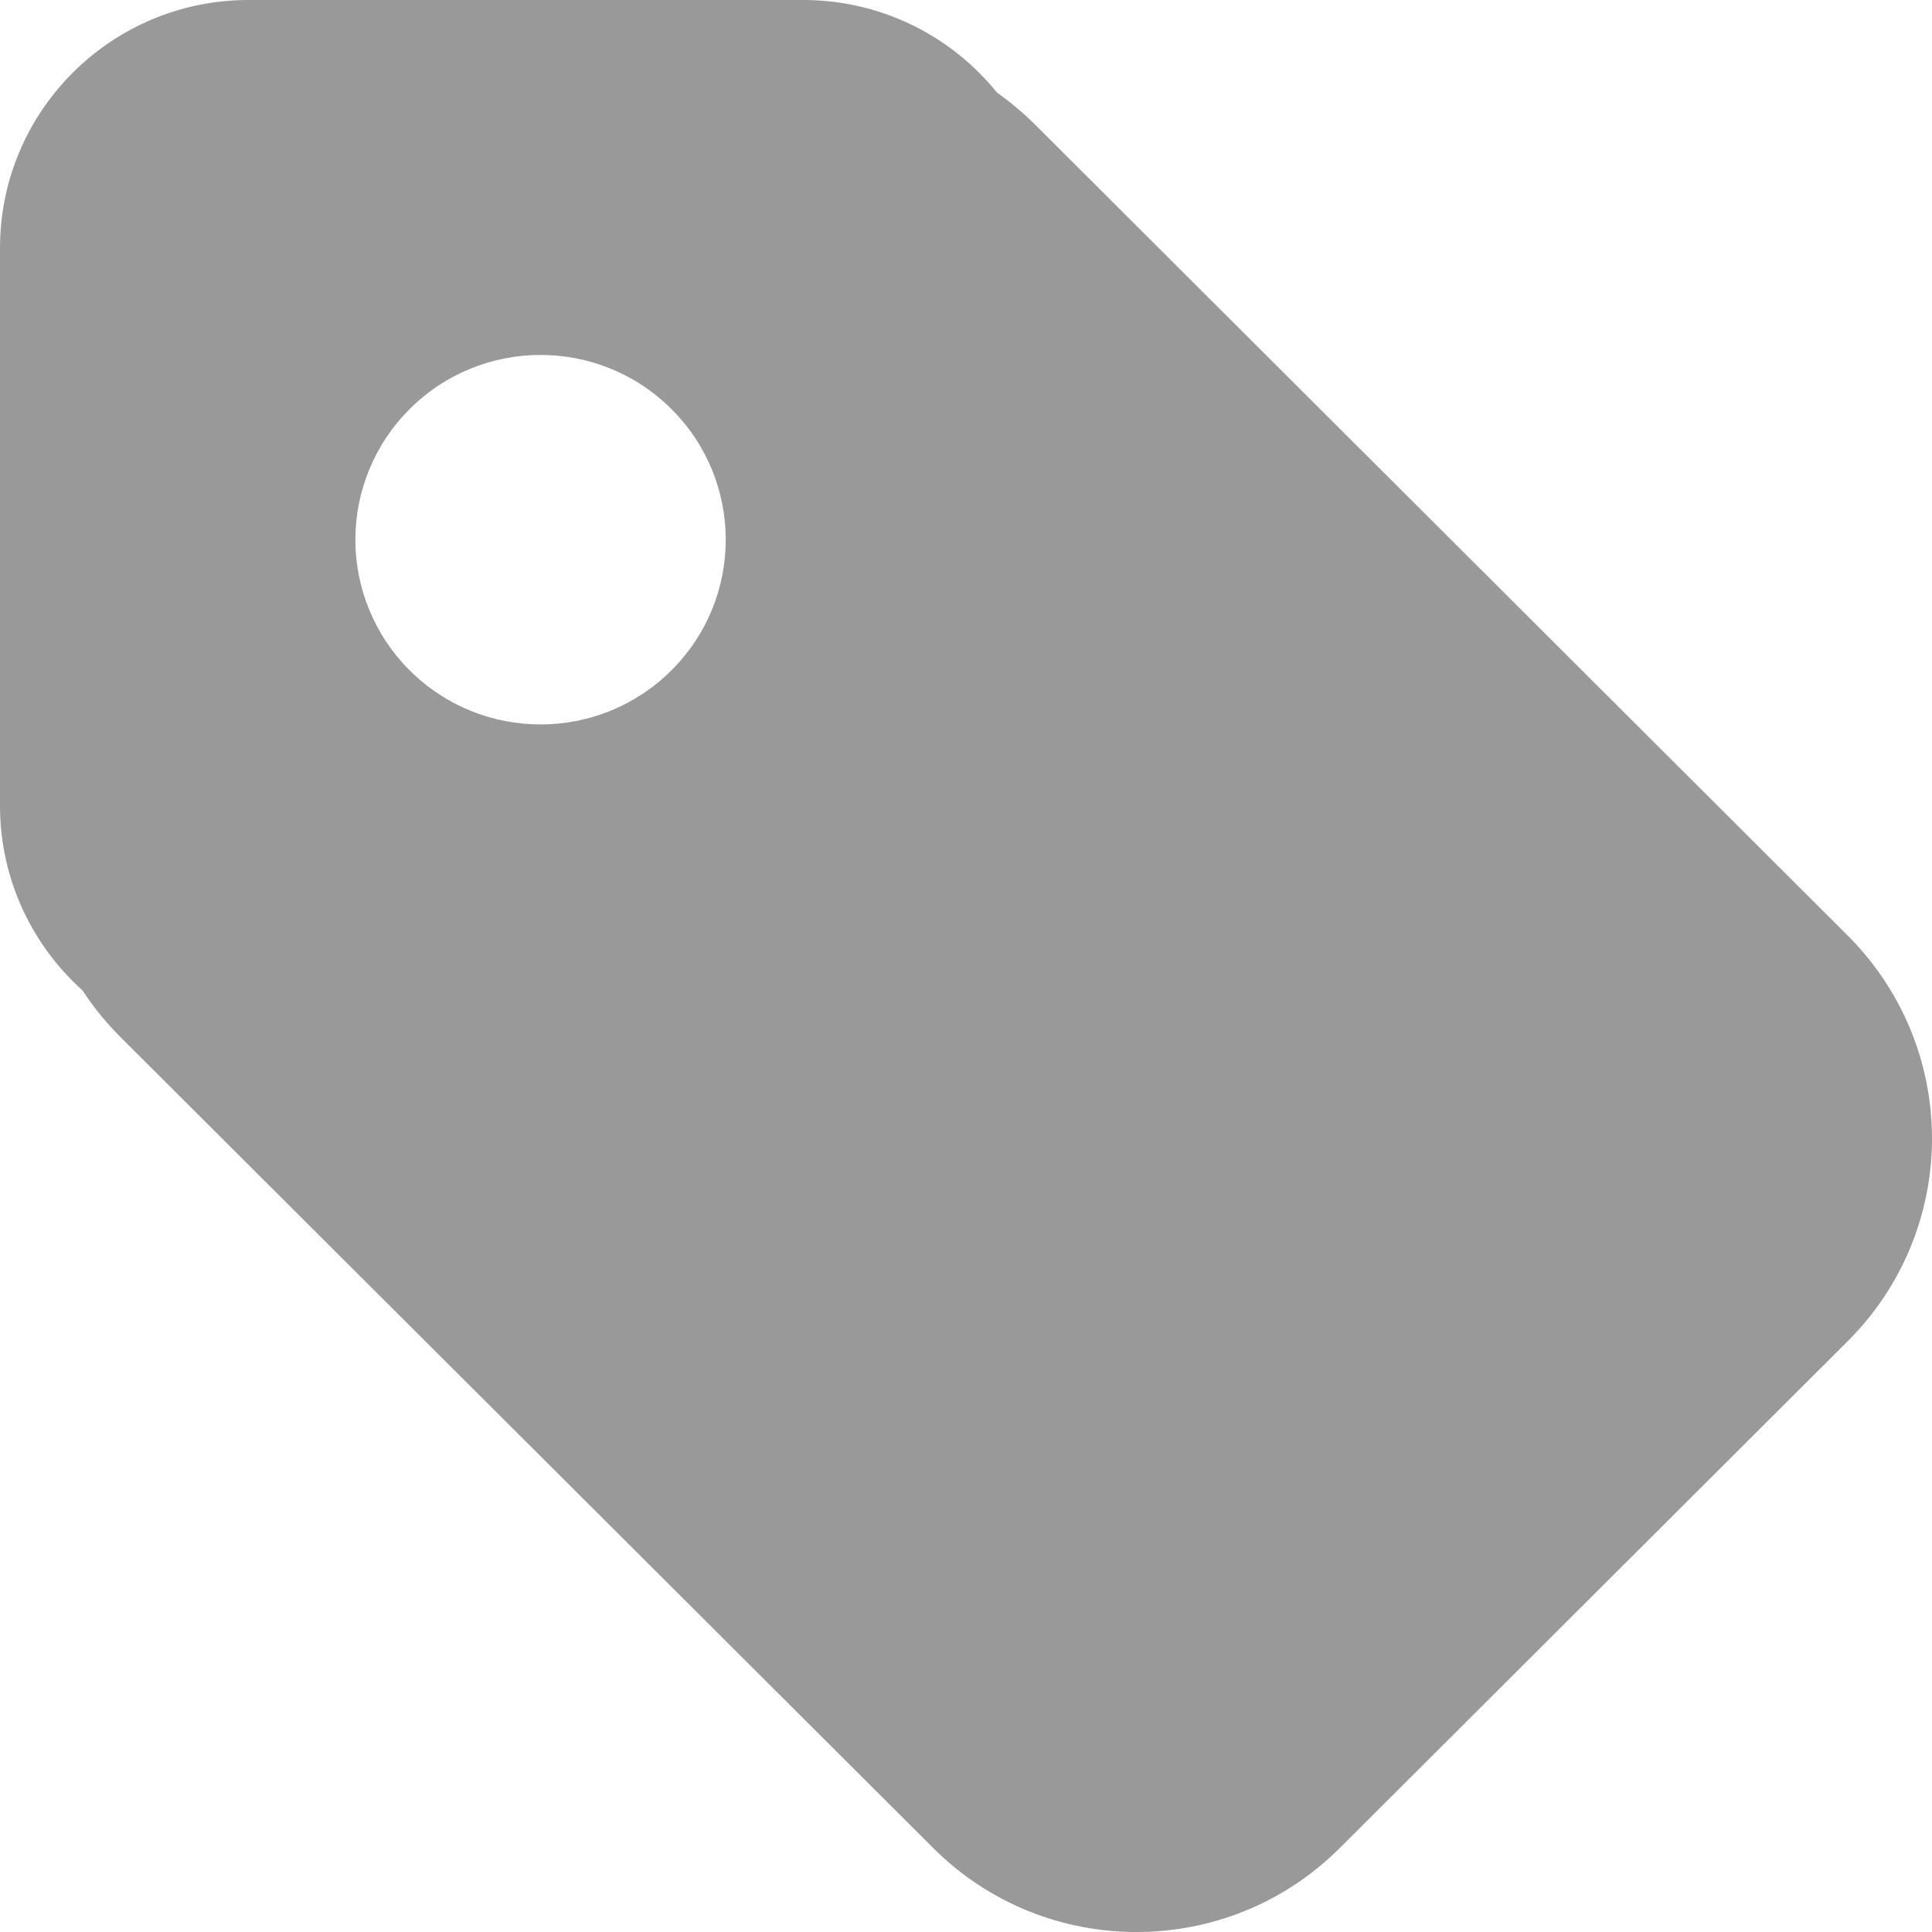
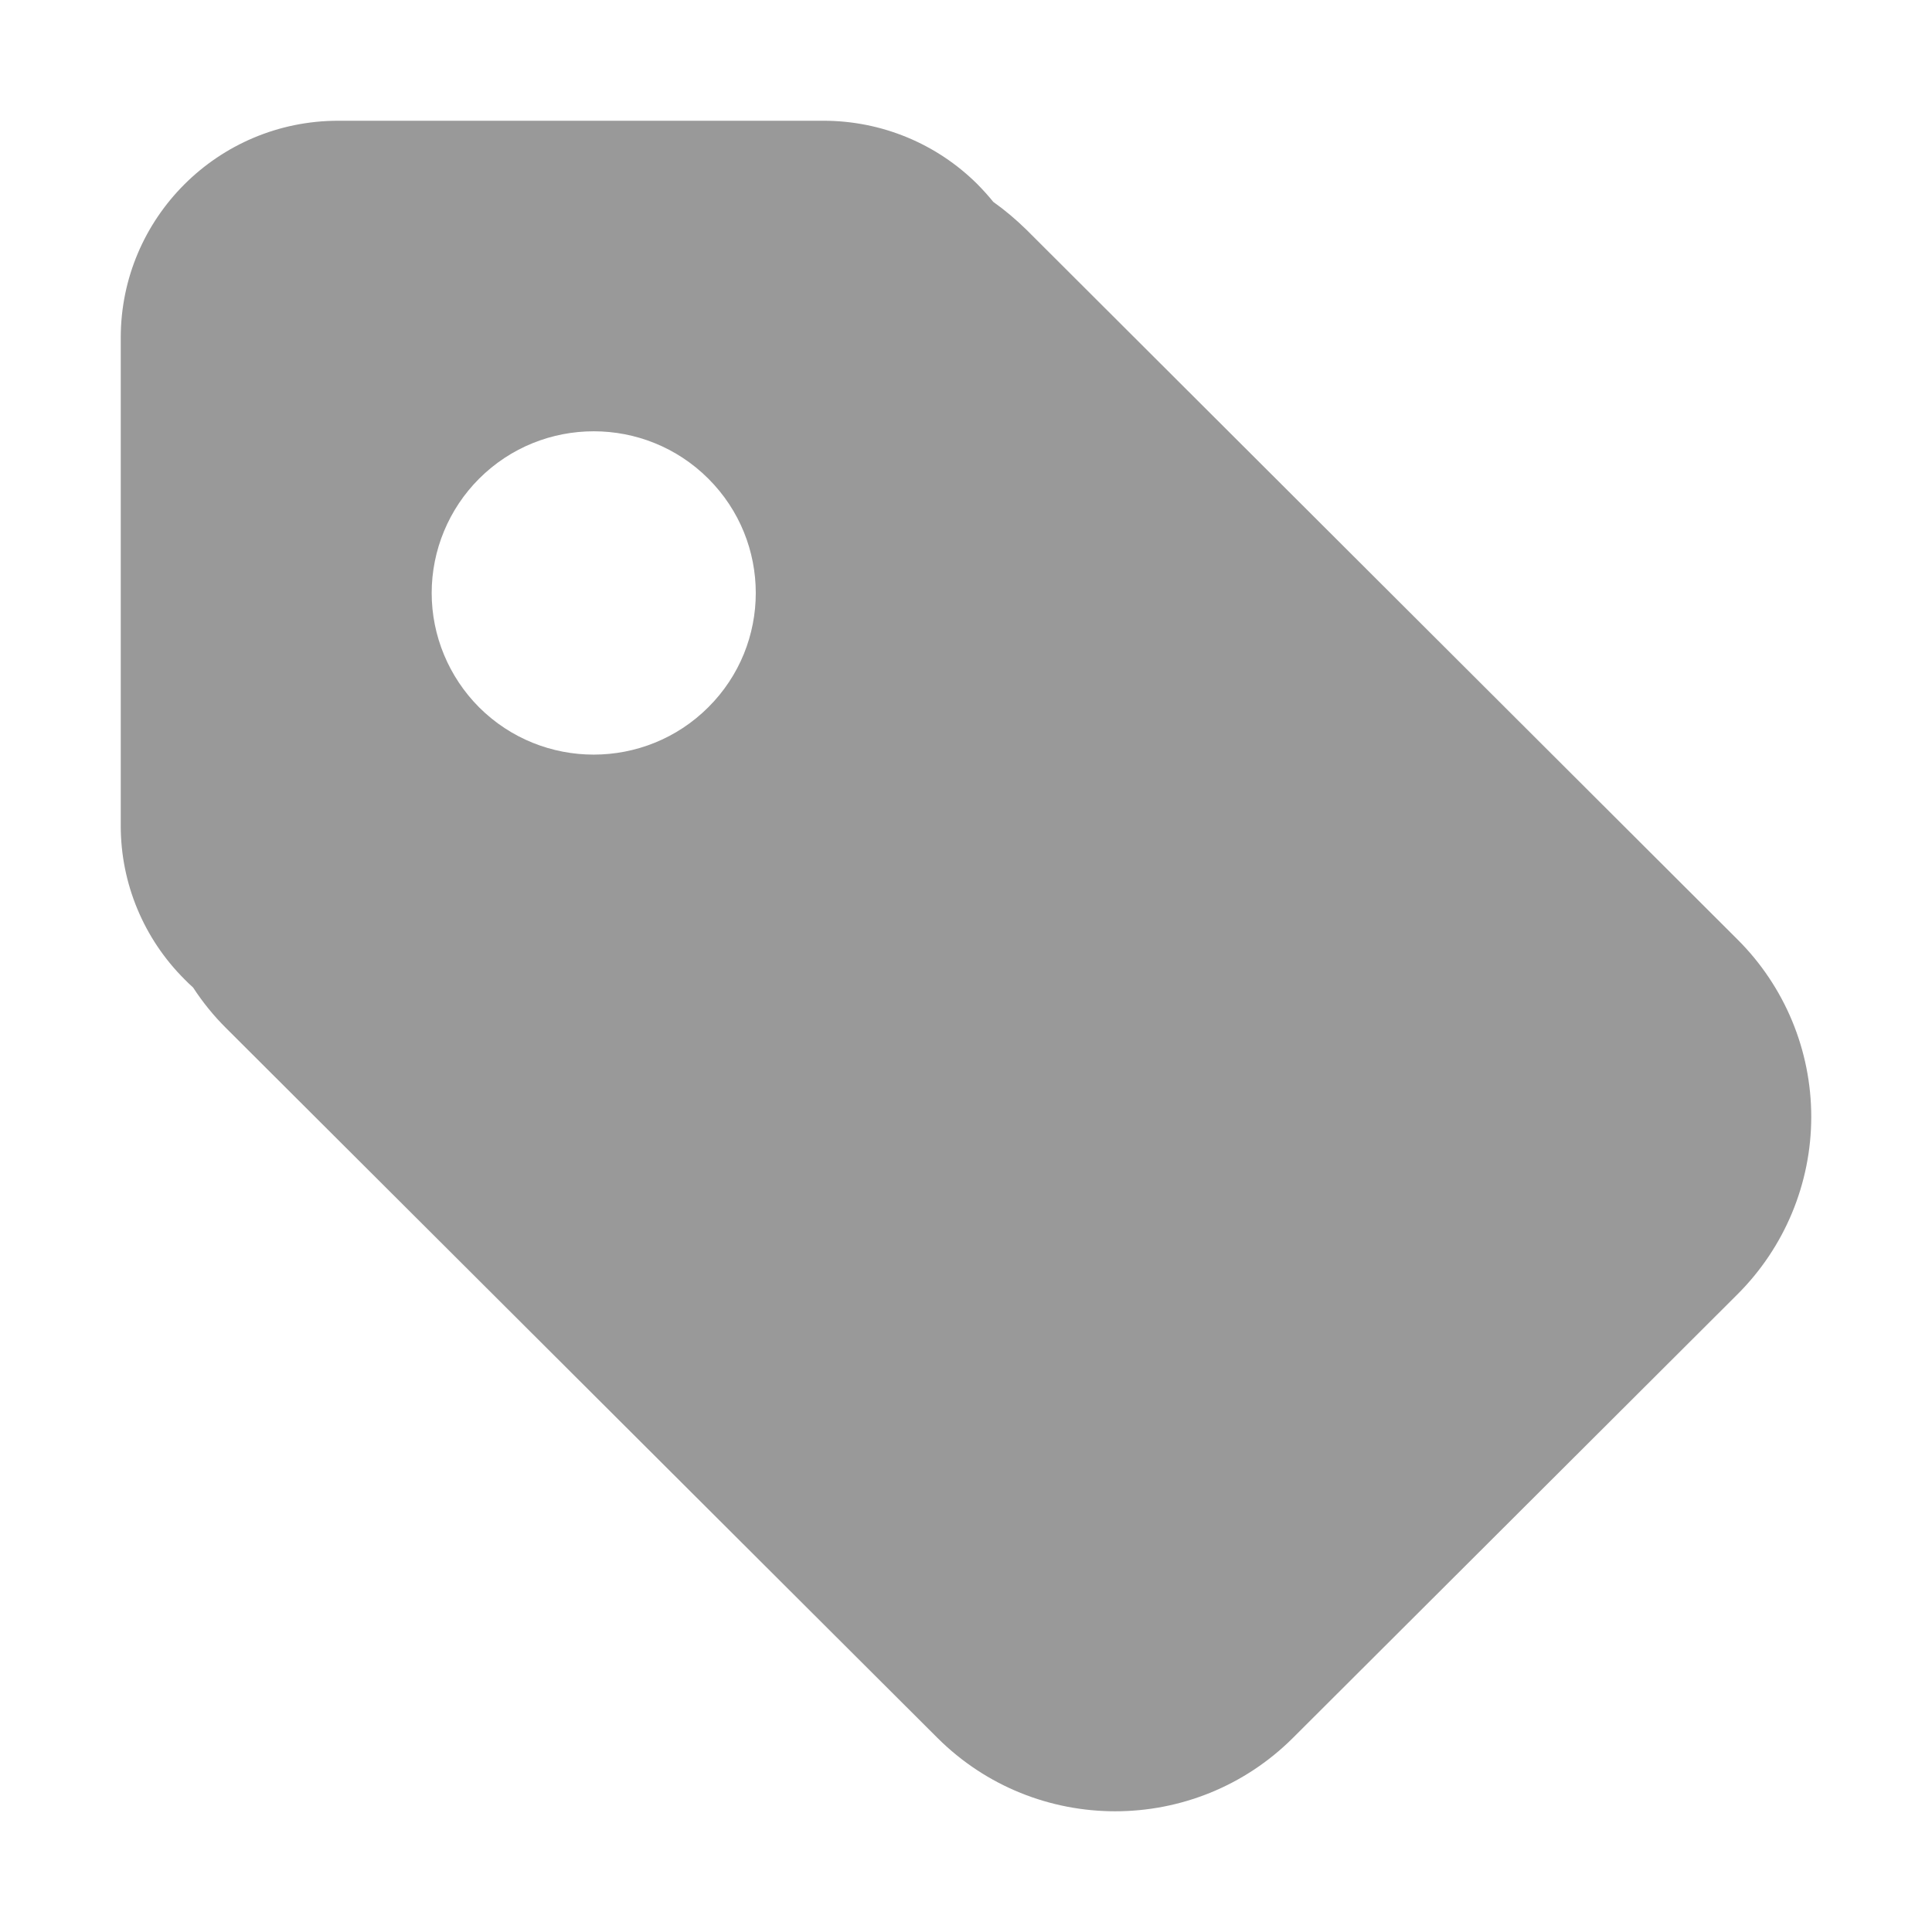
<svg xmlns="http://www.w3.org/2000/svg" width="16px" height="16px" viewBox="0 0 16 16" version="1.1">
  <defs />
  <g id="tags" stroke="none" stroke-width="1" fill="none" fill-rule="evenodd">
-     <path d="M7.742,0.768 C7.789,0.71 7.839,0.655 7.892,0.602 C8.278,0.216 8.801,-6.47947189e-08 9.347,0 L13.942,0 C15.078,0 16,0.92 16,2.054 L16,6.674 C16,7.219 15.783,7.741 15.397,8.126 C15.371,8.153 15.343,8.178 15.316,8.203 C15.226,8.341 15.121,8.47 15.002,8.589 L8.271,15.305 C7.342,16.232 5.835,16.232 4.905,15.305 L0.698,11.107 C0.251,10.662 -2.84217094e-14,10.058 -2.84217094e-14,9.428 C-2.84217094e-14,8.798 0.251,8.194 0.698,7.748 L7.429,1.031 C7.527,0.933 7.632,0.846 7.742,0.768 Z M12.608,5.551 C12.009,6.149 11.038,6.149 10.439,5.551 C9.84,4.954 9.84,3.985 10.439,3.388 C11.038,2.79 12.009,2.79 12.608,3.388 C12.895,3.674 13.057,4.064 13.057,4.47 C13.057,4.875 12.895,5.265 12.608,5.551 Z" id="tag" fill="#999999" transform="translate(8, 8) scale(-1, 1) translate(-8, -8) " />
+     <path d="M7.774,1.672 C7.815,1.621 7.859,1.573 7.905,1.526 C8.243,1.189 8.701,1 9.179,1 L13.199,1 C14.194,1 15,1.805 15,2.797 L15,6.84 C15,7.316 14.81,7.773 14.472,8.11 C14.449,8.134 14.425,8.156 14.401,8.178 C14.322,8.299 14.231,8.412 14.127,8.515 L8.237,14.392 C7.424,15.203 6.105,15.203 5.292,14.392 L1.611,10.719 C1.22,10.329 1,9.8 1,9.249 C1,8.698 1.22,8.169 1.611,7.78 L7.5,1.902 C7.587,1.817 7.678,1.74 7.774,1.672 Z M12.032,5.858 C11.508,6.38 10.658,6.38 10.134,5.857 C9.61,5.335 9.61,4.487 10.134,3.964 C10.658,3.441 11.508,3.441 12.032,3.964 C12.283,4.215 12.425,4.556 12.425,4.911 C12.425,5.266 12.283,5.606 12.032,5.858 Z" id="tag" fill="#999999" transform="translate(8, 8) scale(-1, 1) translate(-8, -8) " />
  </g>
</svg>
